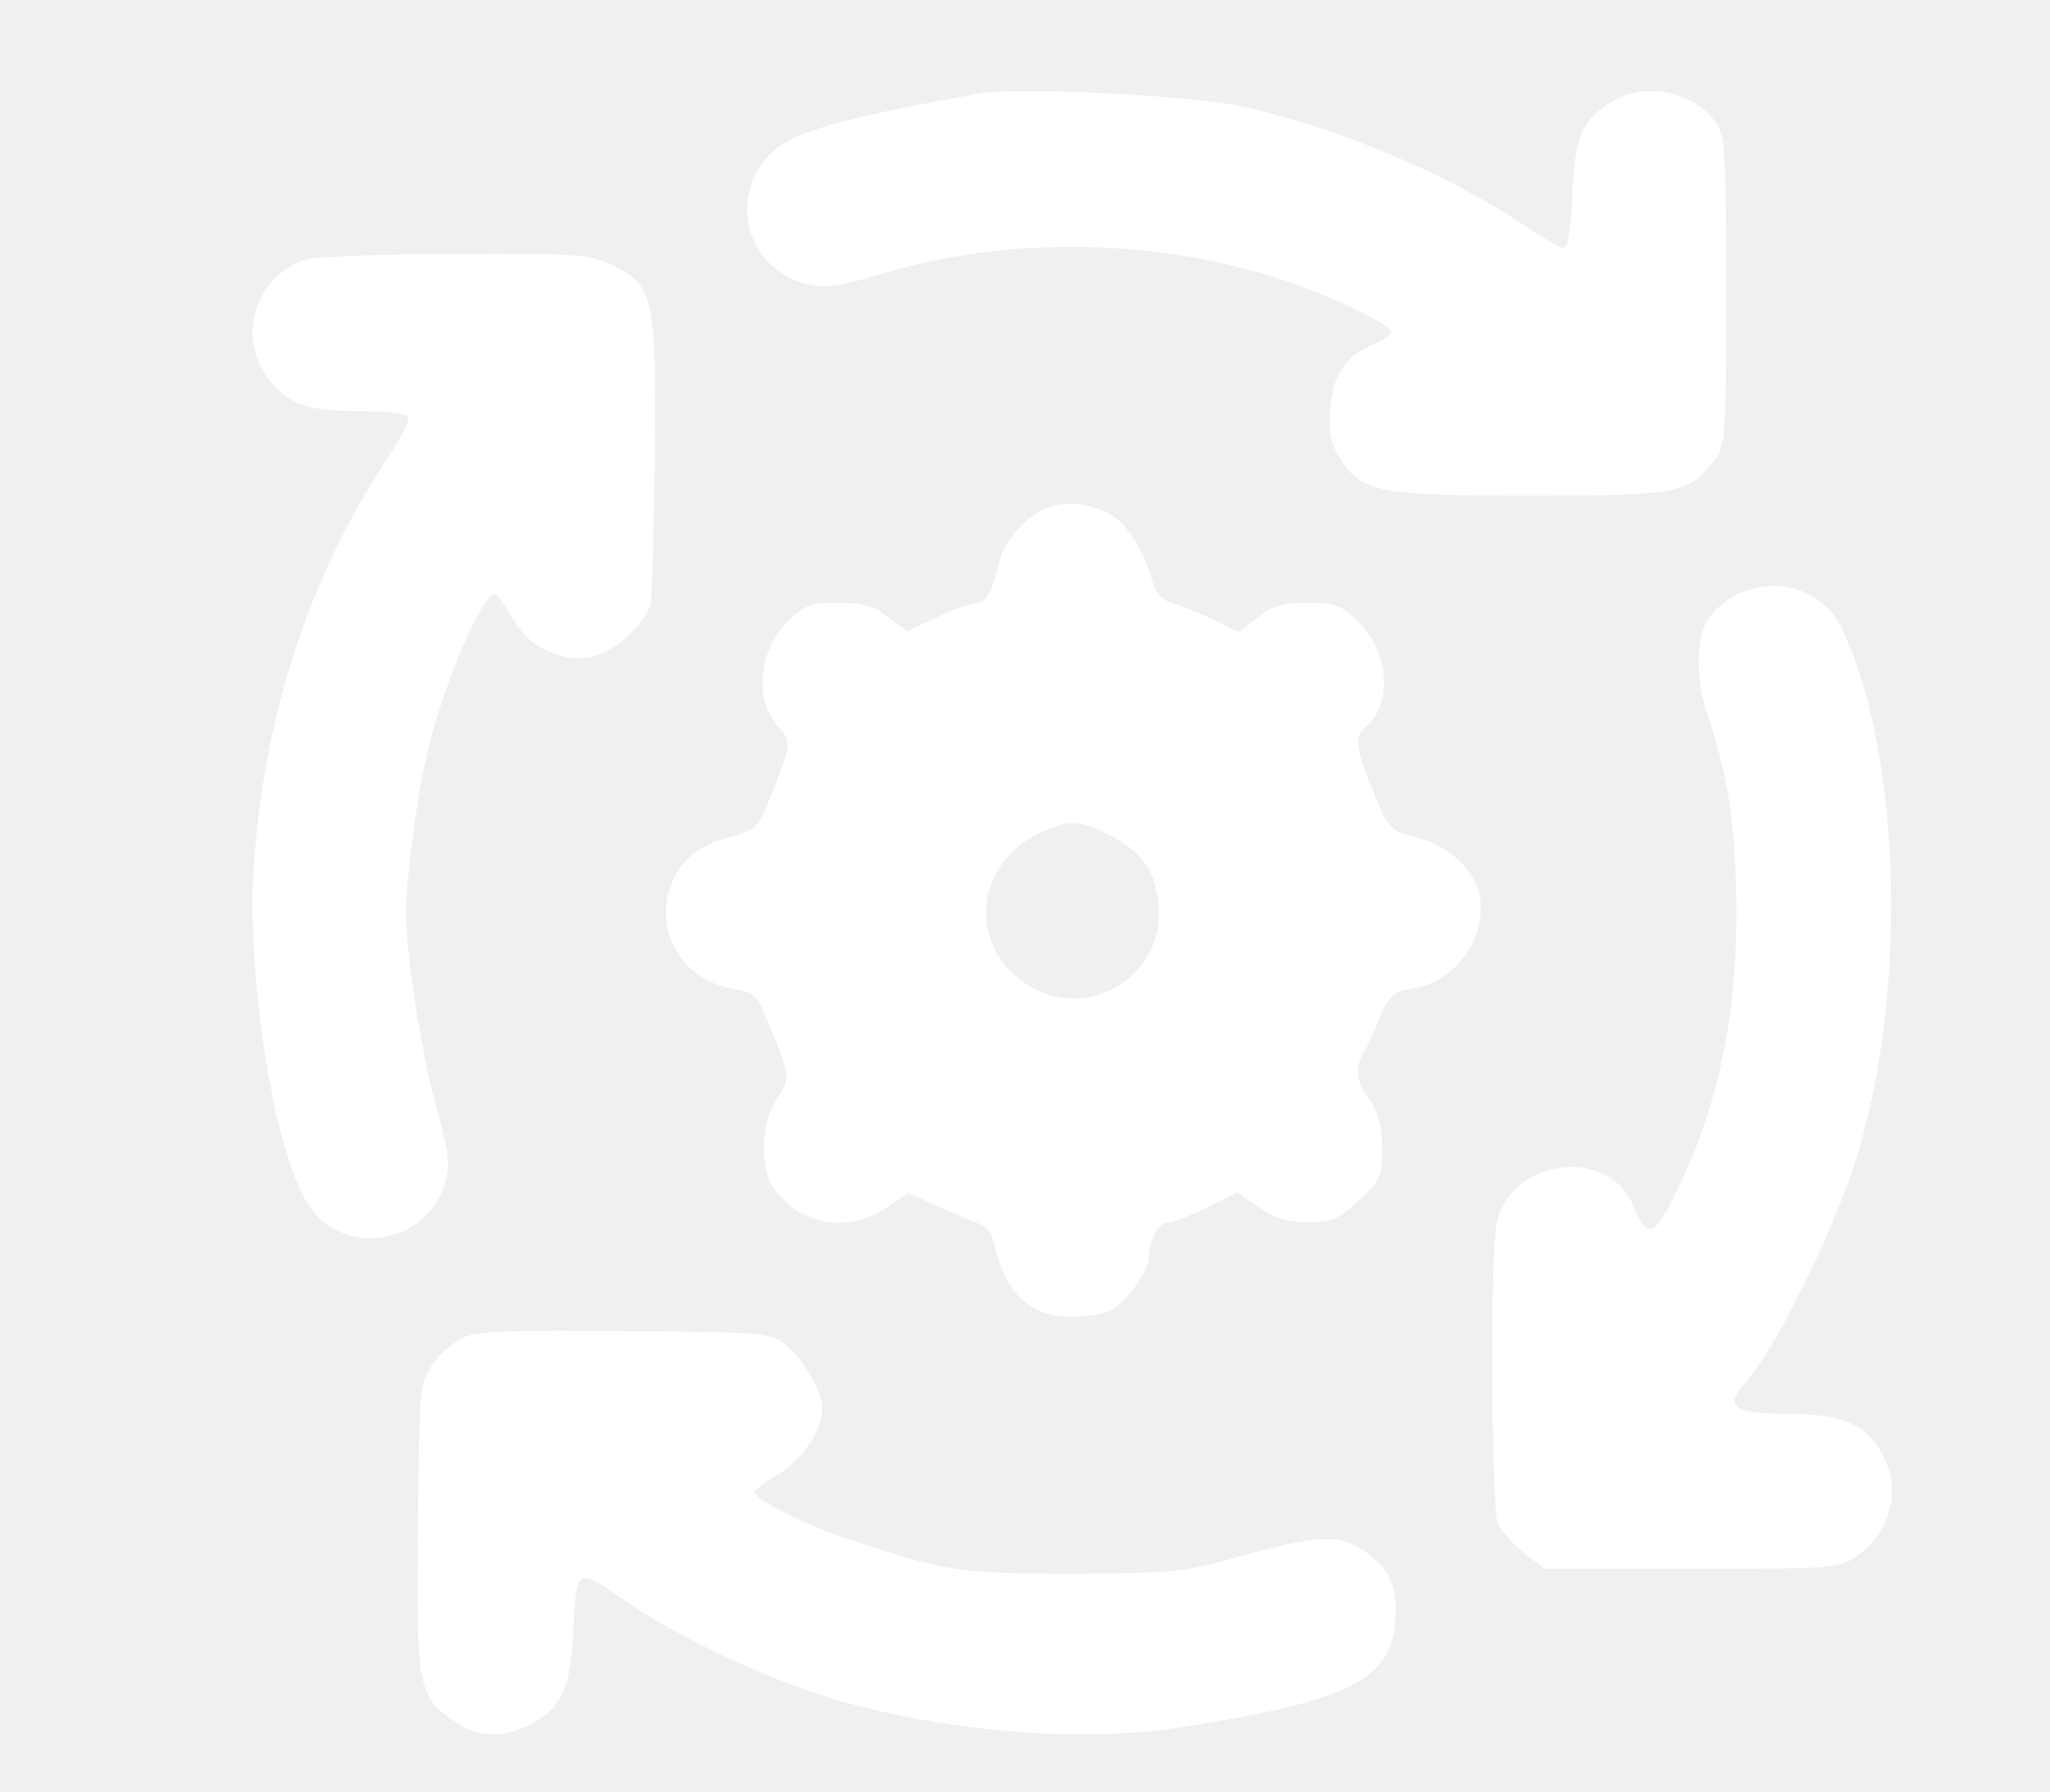
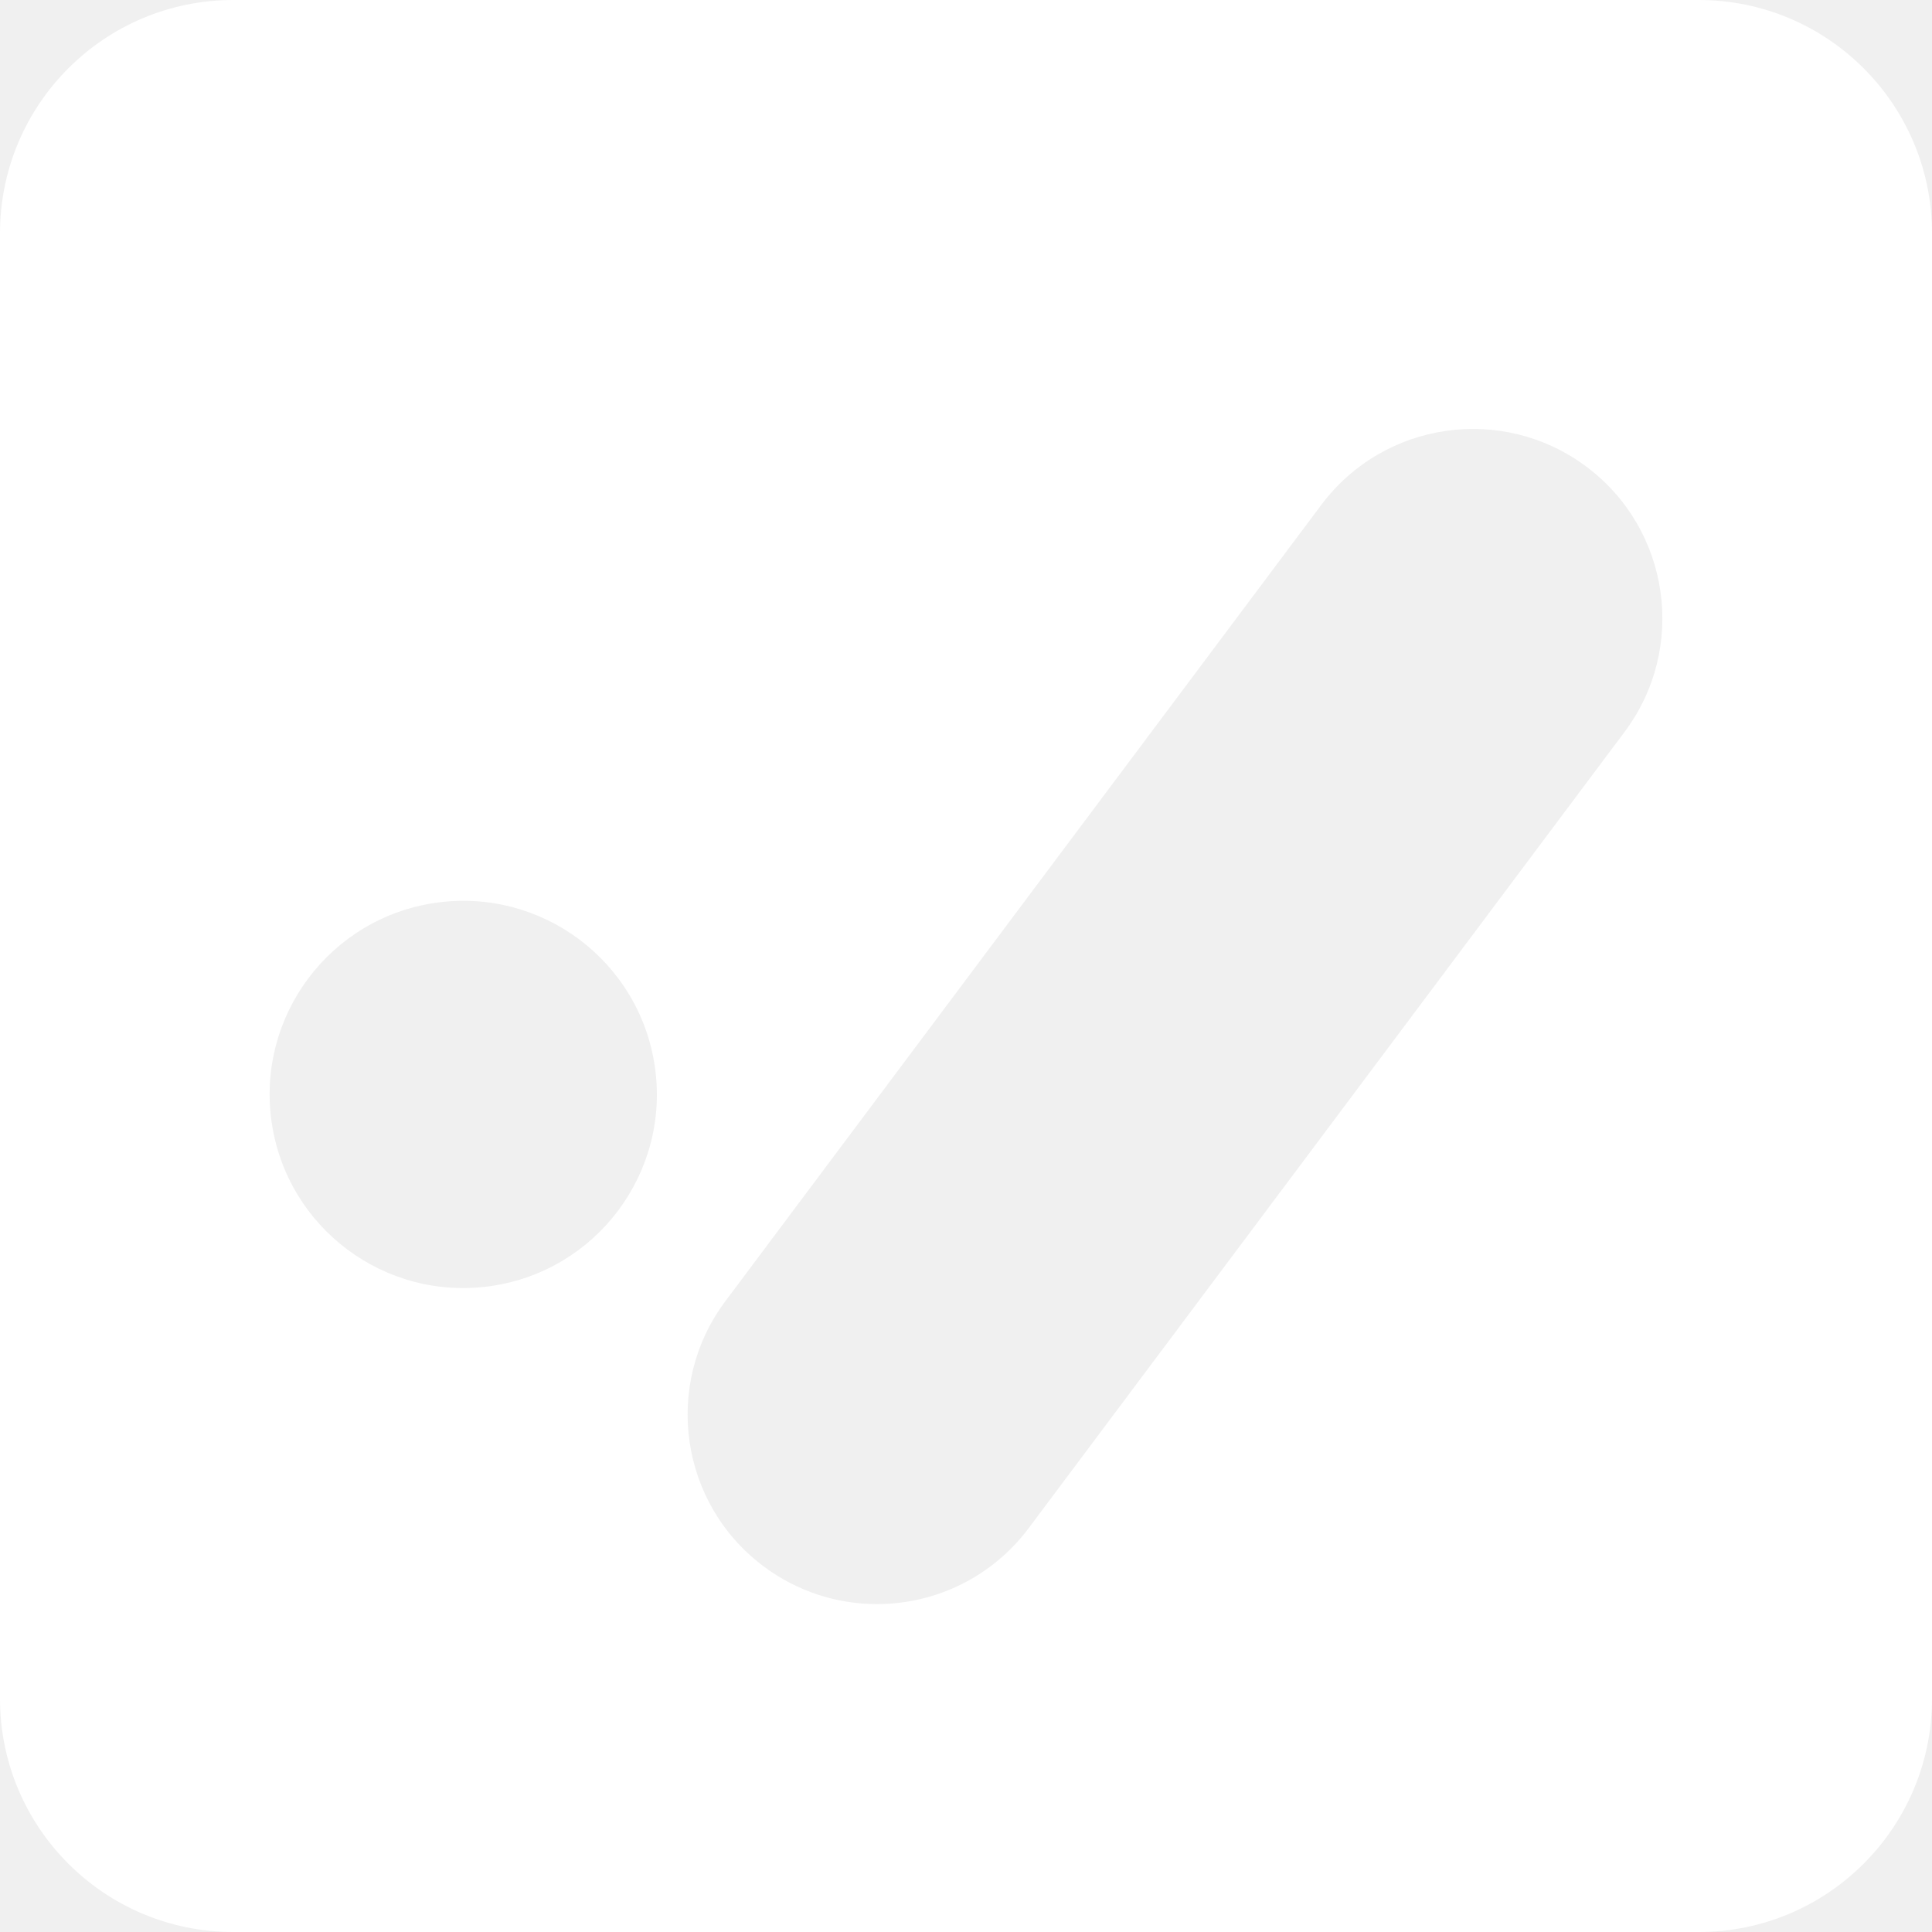
- <svg xmlns="http://www.w3.org/2000/svg" version="1.0" width="364pt" height="318pt" viewBox="0 0 364 318" preserveAspectRatio="xMidYMid meet">
-   <g transform="translate(0,318) scale(0.1,-0.1)" fill="#ffffff" stroke="none">
-     <path d="M1740 3014 c-292 -52 -359 -75 -394 -135 -41 -70 -15 -158 58 -193 46 -21 68 -20 165 9 222 66 483 62 706 -11 88 -29 195 -80 195 -93 0 -5 -13 -14 -29 -21 -51 -21 -74 -54 -79 -114 -3 -44 0 -62 17 -89 37 -61 69 -67 339 -67 261 0 282 4 327 64 19 26 20 42 20 299 0 246 -2 275 -18 299 -38 55 -126 74 -184 38 -54 -32 -67 -63 -71 -166 -3 -61 -8 -94 -16 -94 -6 0 -38 18 -71 41 -137 92 -333 174 -505 211 -91 19 -394 34 -460 22z" />
-     <path d="M546 2720 c-100 -30 -131 -154 -56 -228 33 -34 65 -42 161 -42 37 0 71 -4 74 -10 3 -5 -13 -38 -36 -72 -136 -206 -215 -440 -237 -706 -17 -199 32 -521 95 -620 61 -97 213 -72 244 40 8 33 6 54 -15 127 -14 49 -33 147 -43 219 -16 123 -16 140 0 265 11 92 27 168 51 239 37 111 82 201 96 193 5 -3 19 -23 31 -44 27 -49 82 -76 135 -68 44 7 100 58 109 96 3 14 6 134 8 266 2 279 -2 298 -77 335 -39 18 -60 20 -277 19 -129 0 -247 -5 -263 -9z" />
-     <path d="M1854 2276 c-36 -16 -72 -59 -80 -95 -10 -46 -23 -71 -38 -71 -9 0 -40 -11 -71 -25 l-55 -26 -34 26 c-26 20 -44 25 -88 25 -49 0 -59 -4 -90 -34 -51 -50 -59 -139 -17 -185 25 -26 24 -33 -9 -116 -28 -68 -30 -69 -76 -81 -59 -15 -93 -45 -108 -96 -23 -79 28 -159 112 -173 37 -6 44 -12 59 -49 45 -105 46 -111 21 -146 -30 -42 -32 -125 -4 -163 47 -63 131 -76 198 -31 l39 26 56 -25 c31 -14 64 -28 73 -31 10 -3 20 -18 23 -33 21 -96 69 -136 154 -130 49 4 59 8 88 42 18 21 33 49 33 62 0 32 17 63 35 63 8 0 39 12 68 26 l54 27 39 -27 c28 -19 51 -26 87 -26 42 0 53 5 90 39 39 36 41 42 41 93 0 40 -6 62 -22 85 -24 34 -27 54 -12 81 6 9 19 38 29 63 18 43 23 48 60 54 79 13 135 96 117 170 -11 44 -57 85 -110 98 -49 13 -50 14 -78 82 -33 83 -34 96 -9 119 44 40 36 131 -17 182 -31 30 -41 34 -90 34 -44 0 -62 -5 -89 -26 l-34 -26 -47 23 c-26 12 -58 25 -72 29 -16 4 -28 17 -33 36 -15 52 -41 97 -67 115 -35 25 -89 32 -126 15z m116 -578 c56 -29 81 -64 87 -120 15 -130 -127 -217 -235 -145 -103 68 -92 210 20 266 54 27 73 26 128 -1z" />
-     <path d="M3083 2124 c-18 -9 -40 -28 -50 -43 -22 -33 -22 -110 -1 -171 36 -101 51 -204 51 -345 1 -195 -34 -357 -110 -508 -37 -74 -48 -77 -73 -17 -39 94 -188 90 -235 -7 -12 -25 -15 -77 -15 -281 0 -138 4 -262 9 -275 6 -14 27 -38 47 -54 l37 -28 261 0 c259 0 261 0 295 24 59 42 77 117 43 180 -28 53 -72 71 -170 71 -92 0 -111 13 -75 53 50 55 138 228 188 367 103 291 96 743 -15 975 -34 69 -115 94 -187 59z" />
-     <path d="M824 806 c-17 -8 -42 -29 -55 -47 -24 -33 -24 -38 -27 -289 -3 -286 0 -303 67 -347 40 -27 80 -29 127 -7 60 29 78 65 82 171 5 108 8 110 79 60 110 -78 282 -157 418 -193 191 -51 419 -67 586 -40 296 47 369 84 376 188 5 63 -9 94 -57 126 -43 29 -83 27 -225 -13 -93 -26 -113 -28 -290 -29 -201 0 -225 4 -394 60 -78 25 -171 72 -171 85 0 4 18 18 41 31 42 24 79 79 79 119 0 30 -36 90 -68 114 -25 19 -45 20 -282 22 -200 2 -262 0 -286 -11z" />
+ <svg xmlns="http://www.w3.org/2000/svg" preserveAspectRatio="xMidYMid meet" data-bbox="23.5 23.5 153 153" viewBox="23.5 23.5 153 153" height="200" width="200" data-type="color" role="img" aria-label="Connectin Dots">
+   <defs>
+     <style>#comp-kybbhi6c svg [data-color="1"] {fill: #000000;}</style>
+   </defs>
+   <g>
+     <path d="M158.026 23.5H41.974C31.771 23.5 23.5 31.771 23.5 41.974v116.052c0 10.203 8.271 18.474 18.474 18.474h116.052c10.203 0 18.474-8.271 18.474-18.474V41.974c0-10.203-8.271-18.474-18.474-18.474zM62.37 125.347c-8.382 1.206-16.154-4.611-17.36-12.992s4.611-16.154 12.992-17.36c8.382-1.206 16.154 4.611 17.36 12.992s-4.61 16.154-12.992 17.36zm89.787-43.89-47.193 63.061a14.978 14.978 0 0 1-12.021 6.014c-3.127 0-6.279-.974-8.976-2.992-6.633-4.964-7.985-14.364-3.022-20.997l47.193-63.061c4.964-6.633 14.363-7.985 20.997-3.022 6.632 4.964 7.985 14.365 3.022 20.997z" fill="#ffffff" data-color="1" />
  </g>
</svg>
